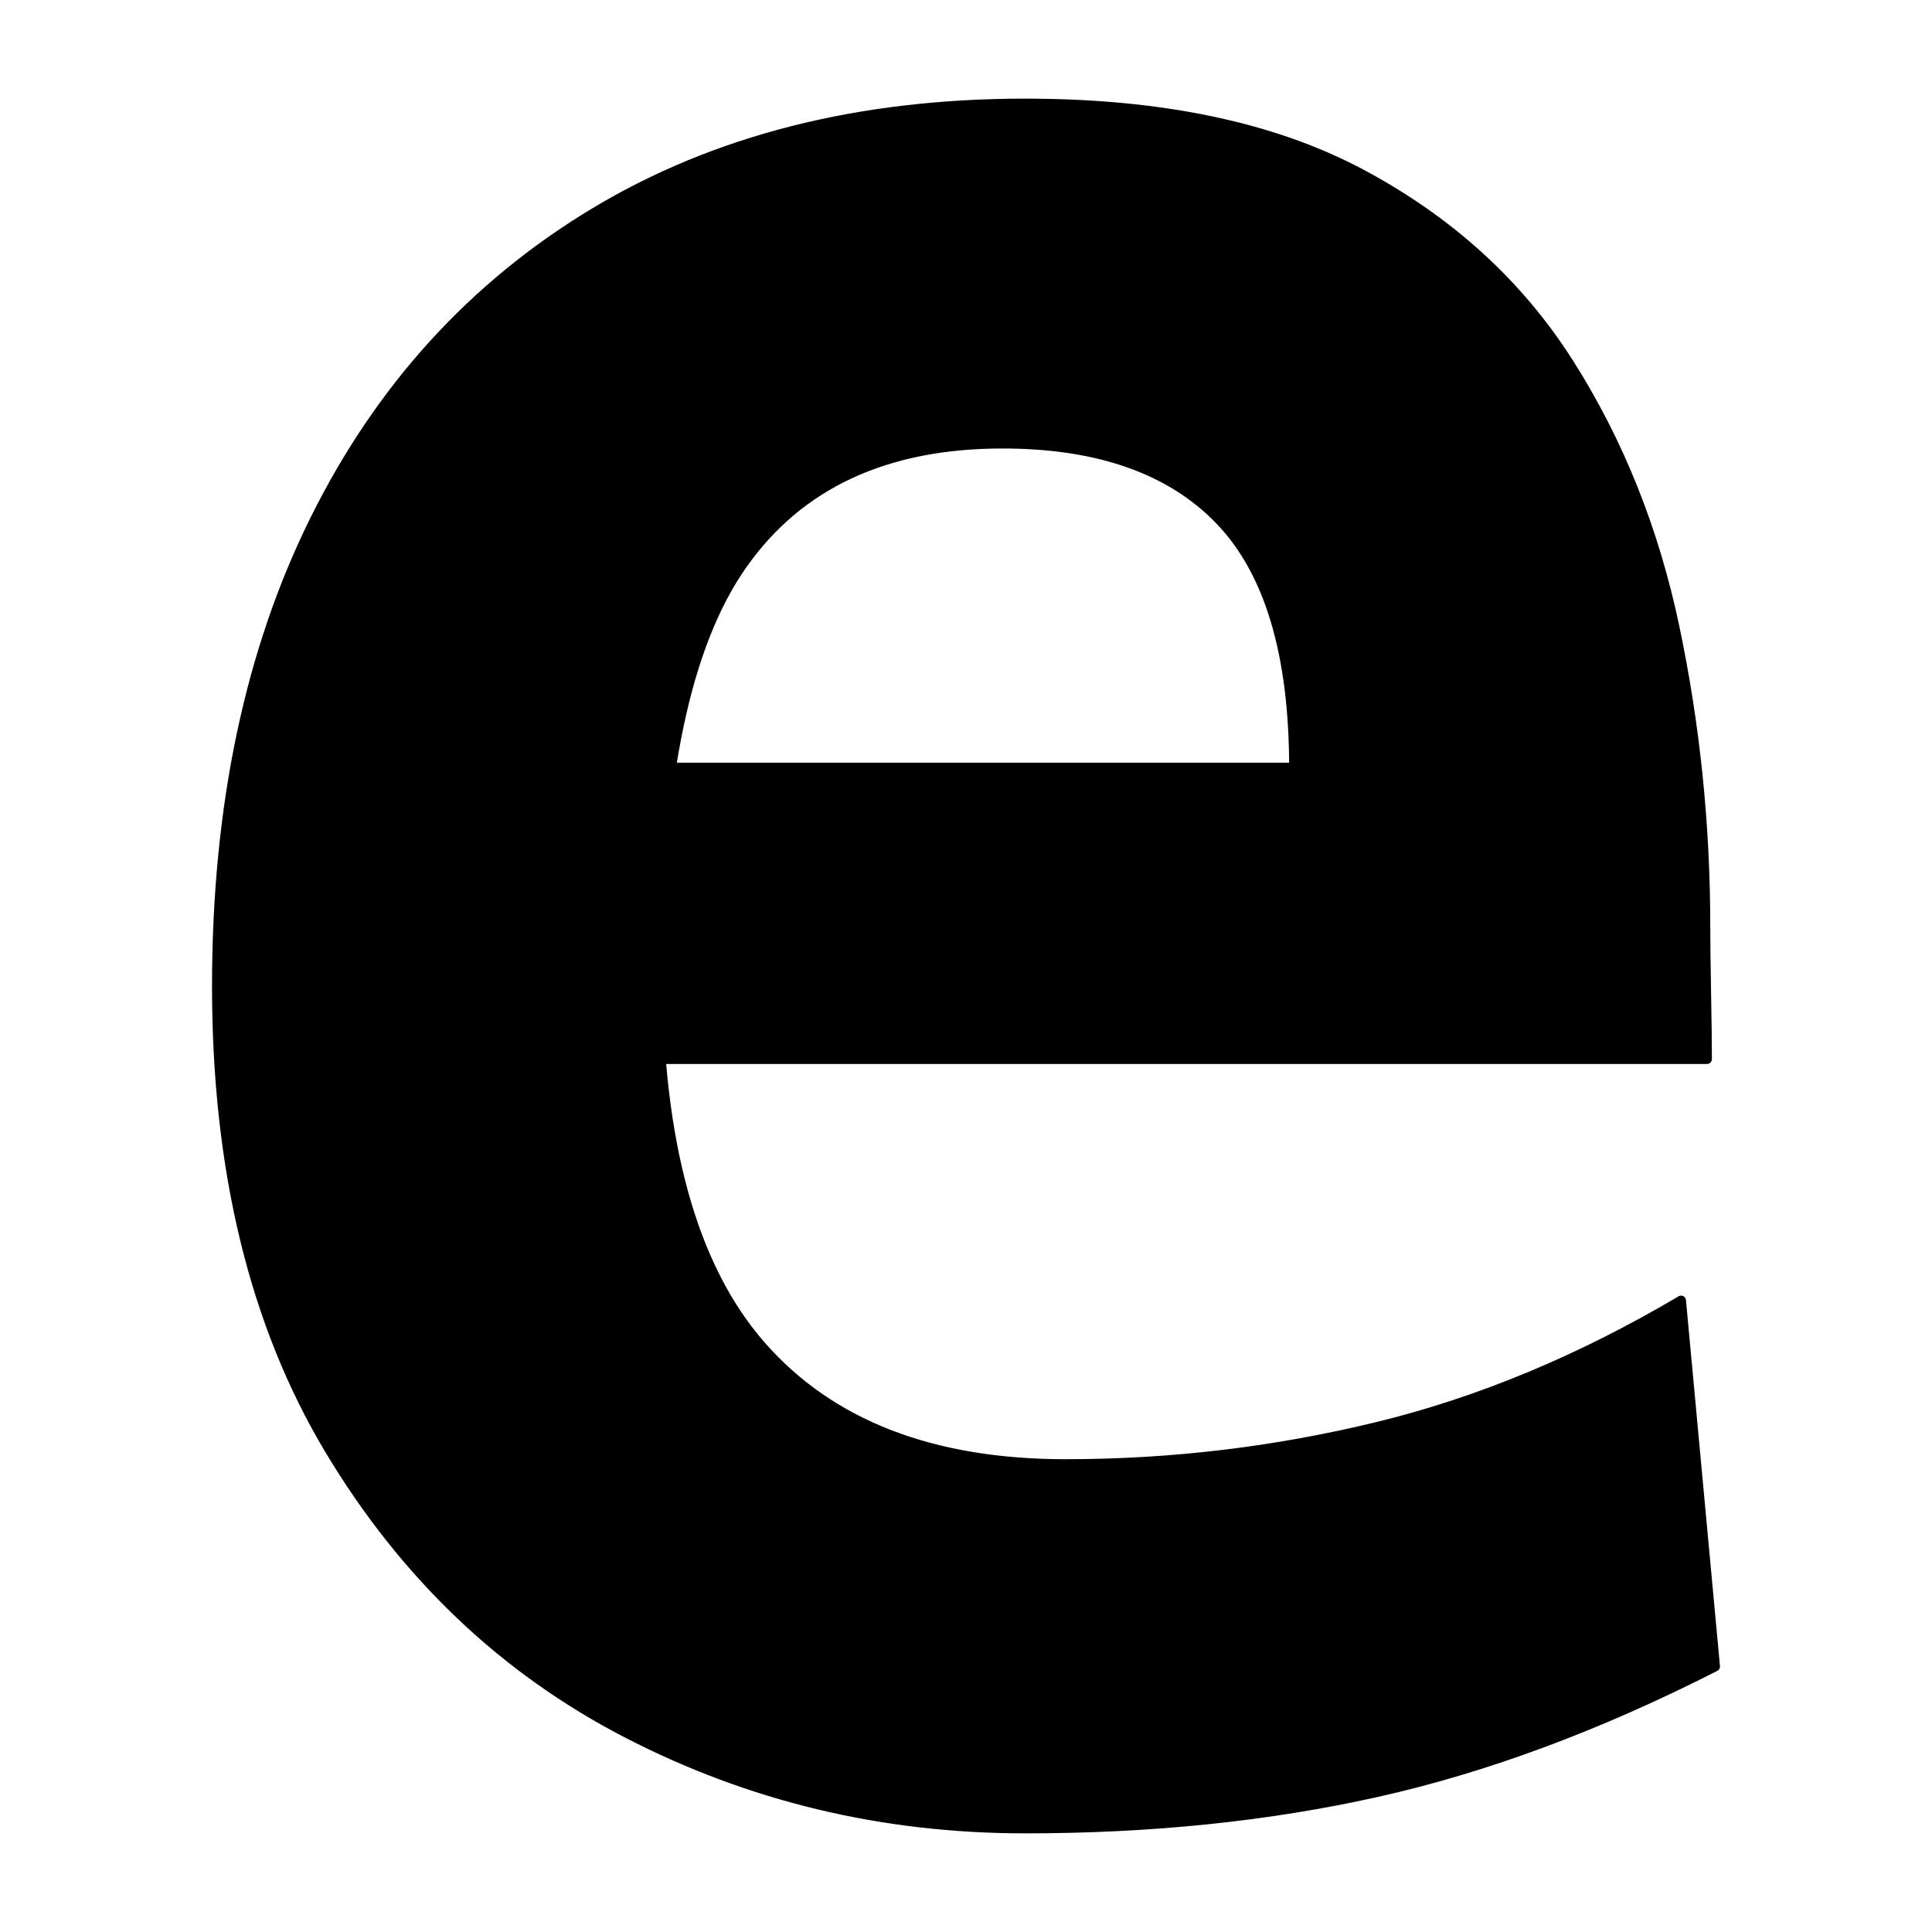
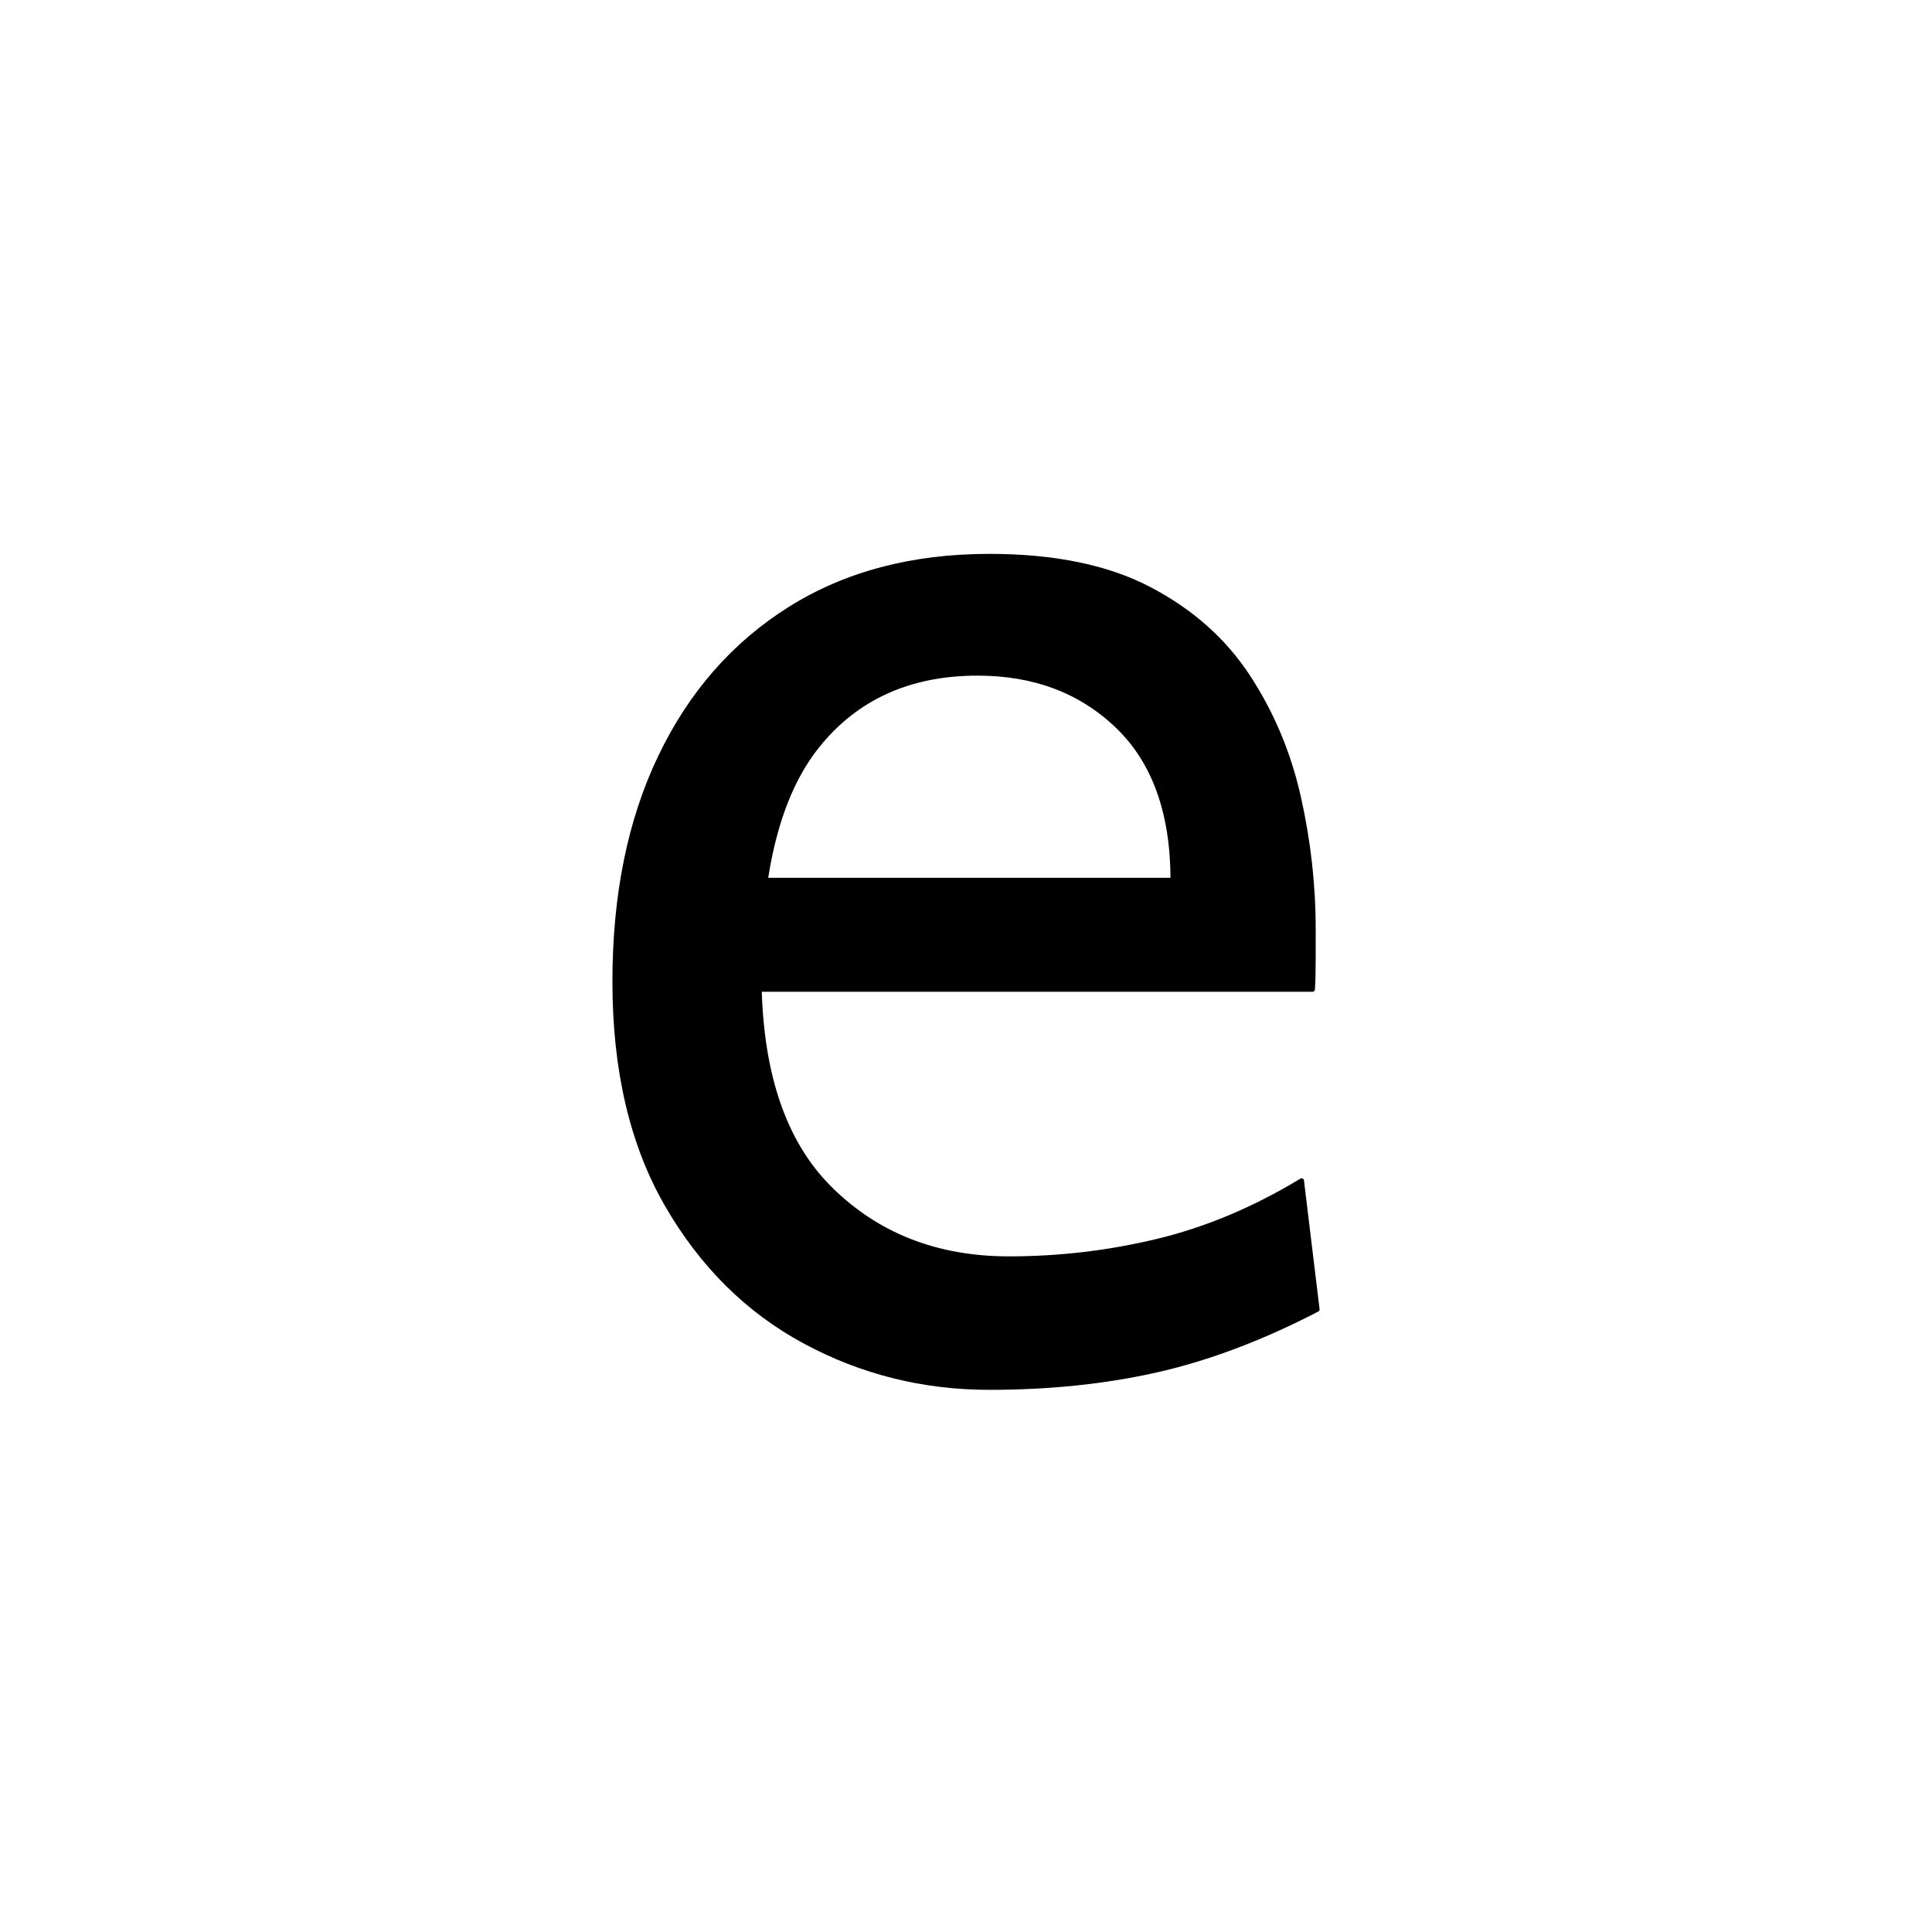
- <svg xmlns="http://www.w3.org/2000/svg" width="1120" height="1120" viewBox="0 0 1120.0 1120.0">
-   <rect x="0" y="0" width="1120.0" height="1120.0" fill="white" />
-   <g transform="translate(41.221,1036.526) scale(0.93897,-0.93897)">
-     <path d="M1010 450H242V630H755Q755 735 709.5 782.5Q664 830 575 830Q467 830 414.5 755.5Q362 681 362 505Q362 346 426.0 273.0Q490 200 614 200Q712 200 806.5 223.0Q901 246 994 301L1015 75Q907 20 806.5 -2.5Q706 -25 589 -25Q457 -25 343.0 34.0Q229 93 159.5 209.0Q90 325 90 495Q90 661 150.5 783.0Q211 905 323.0 972.5Q435 1040 589 1040Q715 1040 796.5 996.5Q878 953 924.5 880.0Q971 807 990.0 716.5Q1009 626 1009 532Q1009 518 1009.5 491.0Q1010 464 1010 450Z" fill="#000" stroke="#000" stroke-width="6" stroke-linejoin="round" stroke-linecap="round" />
+ <svg xmlns="http://www.w3.org/2000/svg" width="1120" height="1120" viewBox="0 0 1120.000 1120.000">
+   <rect x="0" y="0" width="1120.000" height="1120.000" fill="white" />
+   <g transform="translate(313.394,793.032) scale(0.45249,-0.45249)">
+     <path d="M989 485H245V625H810Q810 754 739.5 822.0Q669 890 560 890Q429 890 354.5 797.0Q280 704 280 505Q280 320 370.5 230.0Q461 140 600 140Q697 140 790.5 162.5Q884 185 975 240L995 75Q889 20 790.0 -2.5Q691 -25 575 -25Q448 -25 338.5 34.0Q229 93 162.0 209.0Q95 325 95 495Q95 661 153.5 783.0Q212 905 319.5 972.5Q427 1040 575 1040Q699 1040 779.5 998.0Q860 956 906.0 886.0Q952 816 971.0 731.5Q990 647 990 563Q990 550 990.0 524.5Q990 499 989 485Z" fill="#000000" stroke="#000000" stroke-width="6" stroke-linejoin="round" stroke-linecap="round" />
  </g>
</svg>
